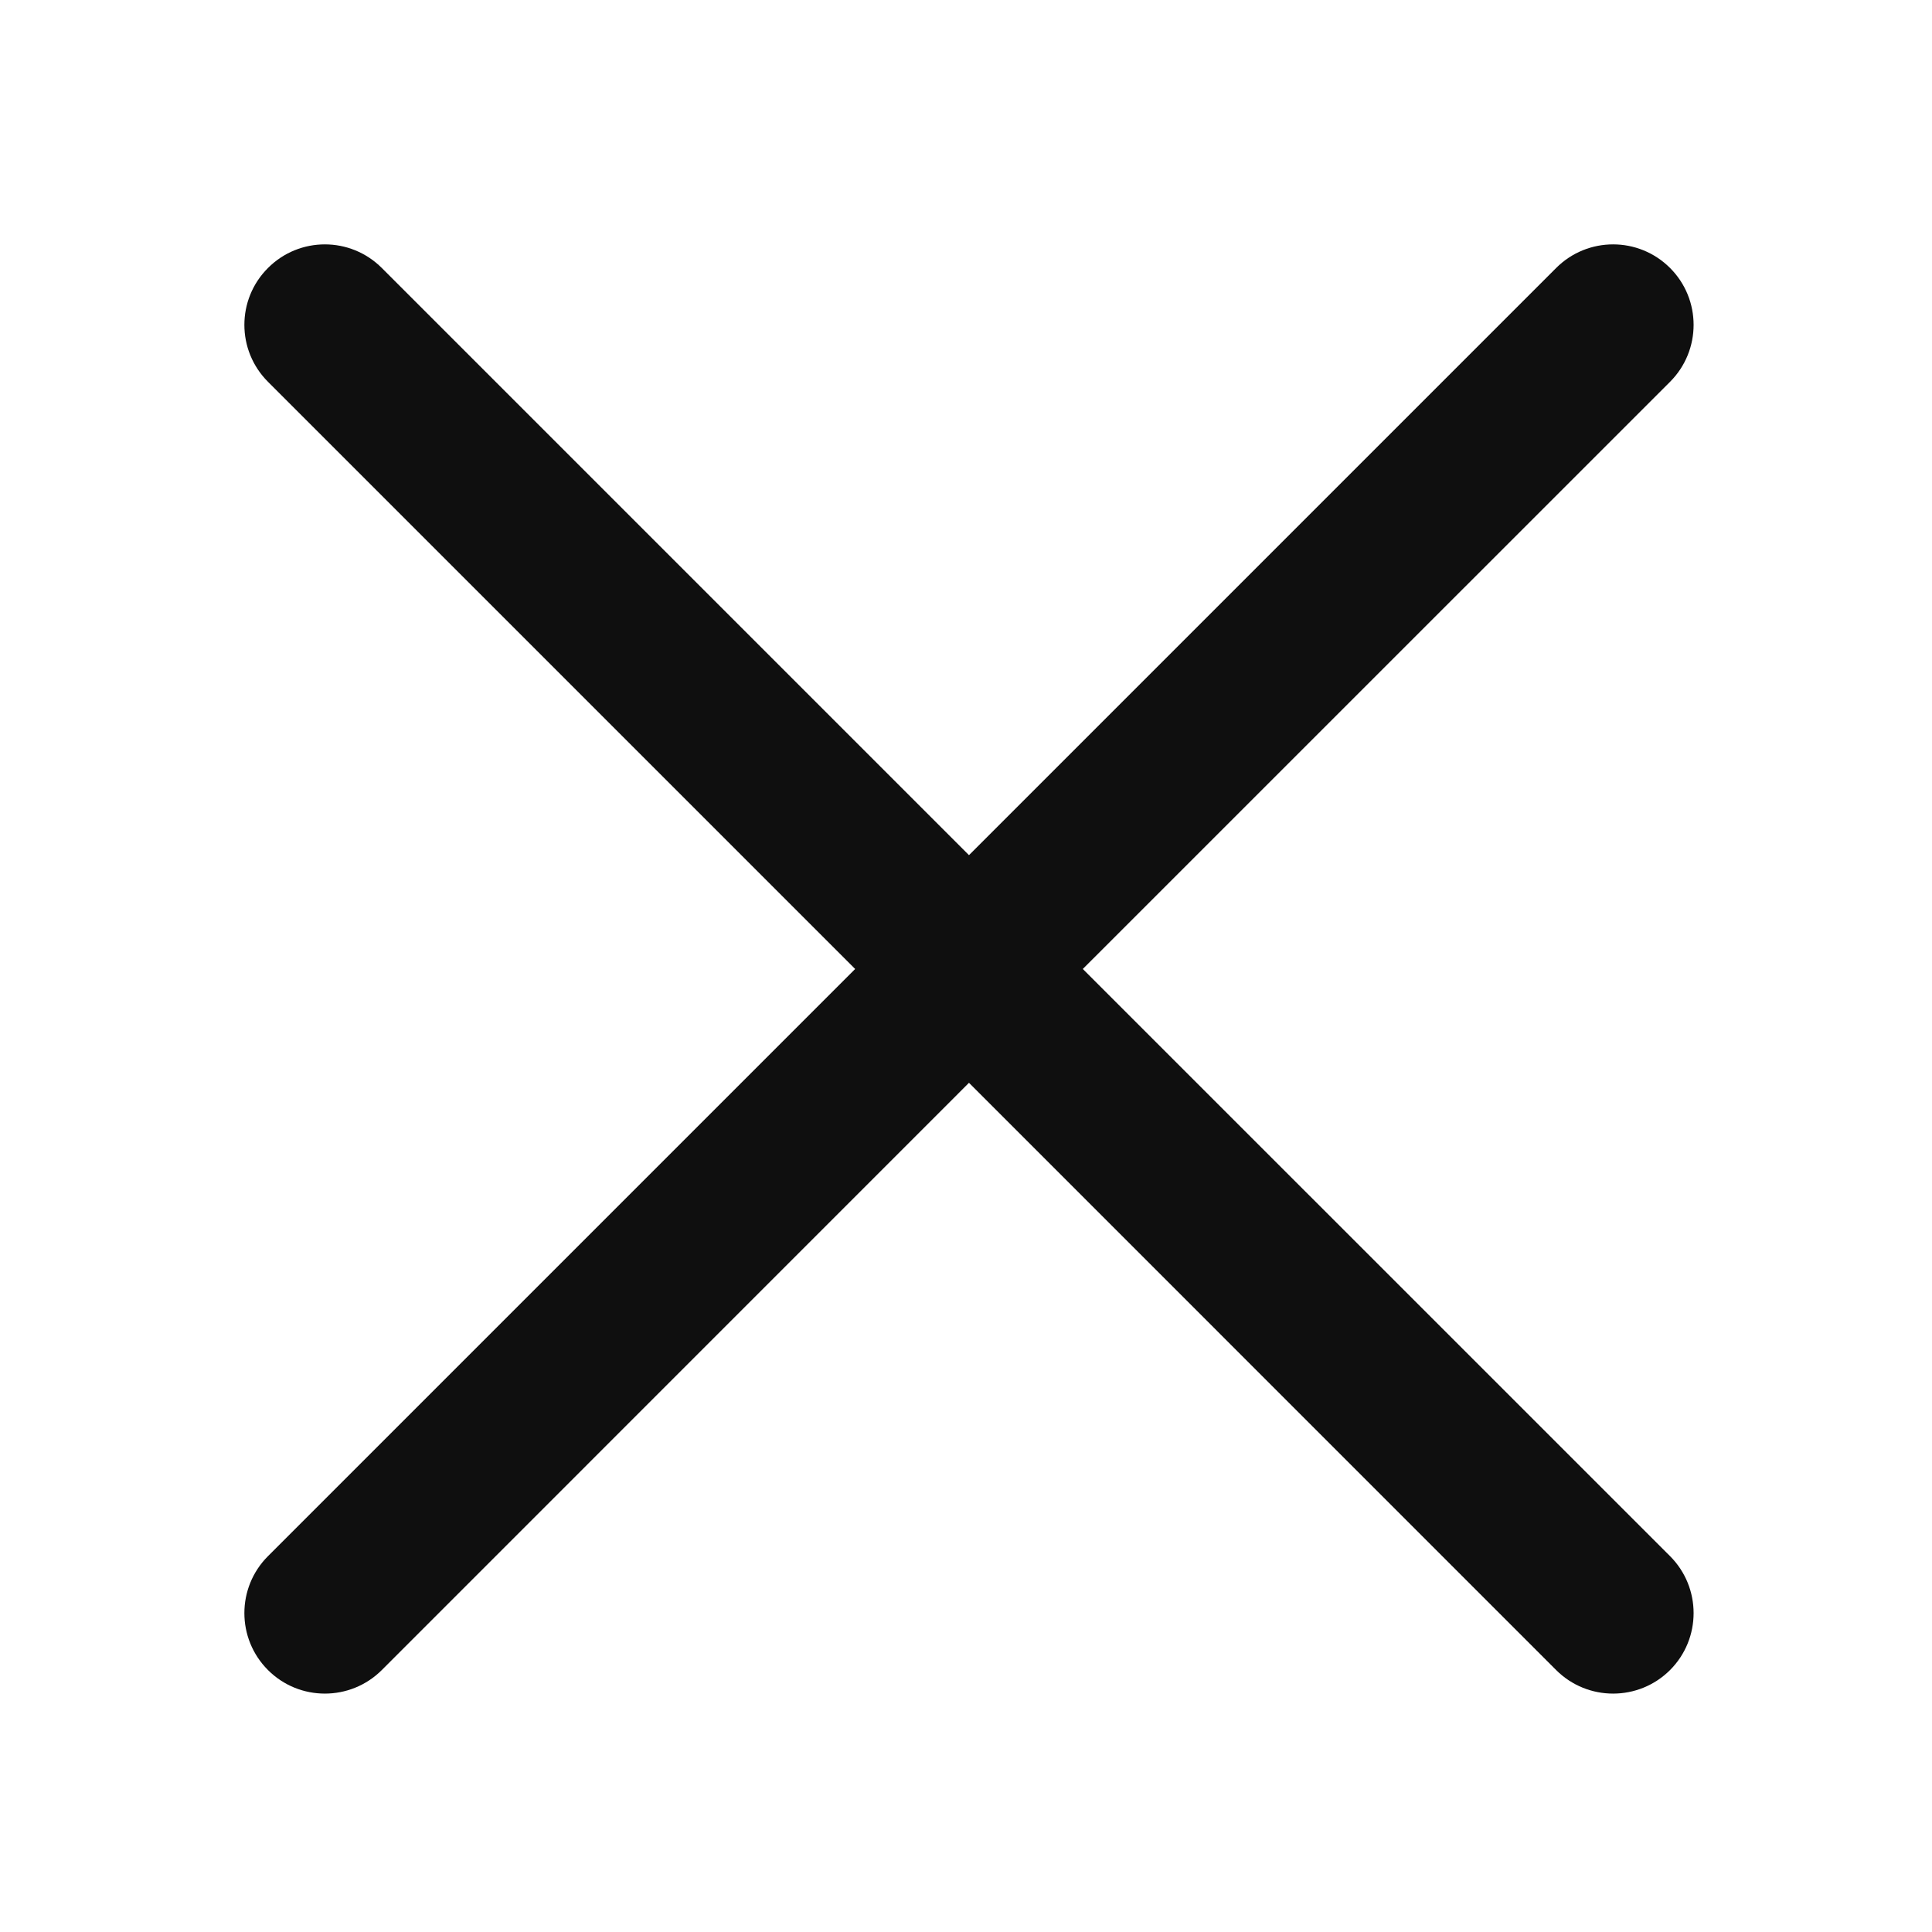
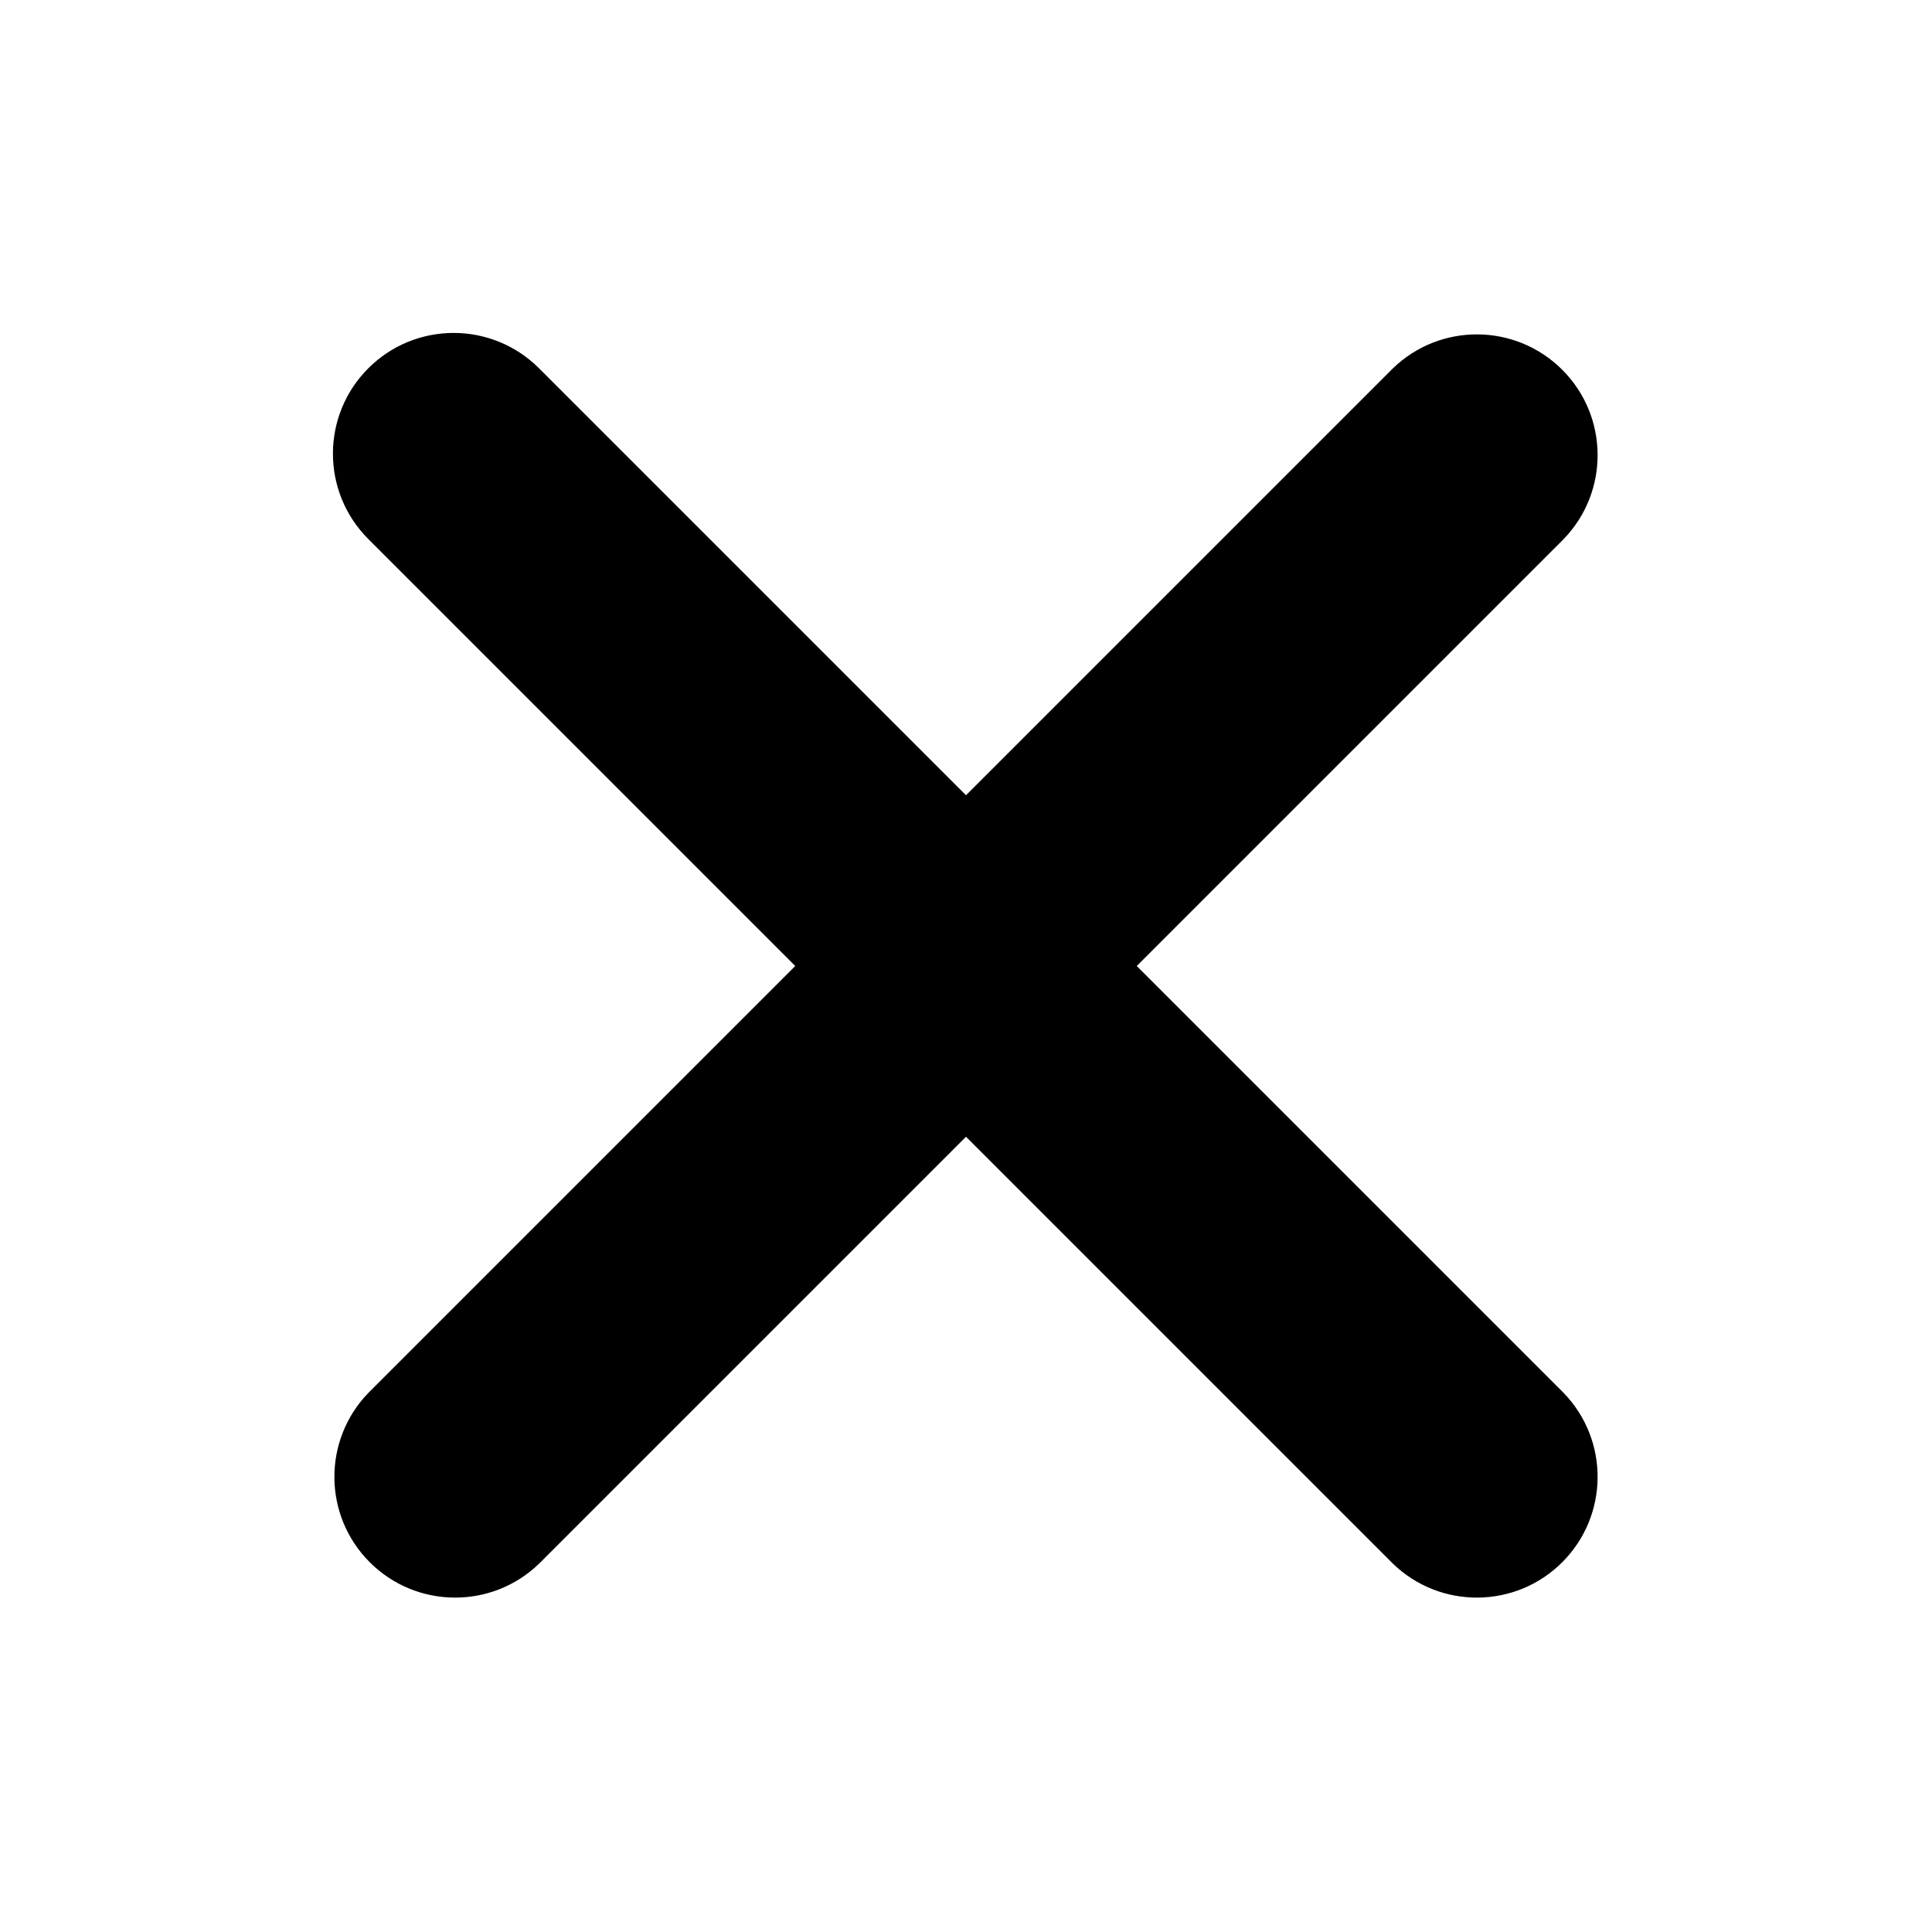
- <svg xmlns="http://www.w3.org/2000/svg" width="800px" height="800px" viewBox="0 0 24 24" fill="none">
-   <path d="M20.746 3.329C20.355 2.938 19.722 2.938 19.331 3.329L12.037 10.623L4.743 3.329C4.352 2.938 3.719 2.938 3.329 3.329C2.938 3.719 2.938 4.352 3.329 4.743L10.623 12.037L3.329 19.331C2.938 19.722 2.938 20.355 3.329 20.746C3.719 21.136 4.352 21.136 4.743 20.746L12.037 13.451L19.331 20.746C19.722 21.136 20.355 21.136 20.746 20.746C21.136 20.355 21.136 19.722 20.746 19.331L13.451 12.037L20.746 4.743C21.136 4.352 21.136 3.719 20.746 3.329Z" fill="#0F0F0F" />
+ <svg xmlns="http://www.w3.org/2000/svg" width="800px" height="800px" viewBox="0 0 1024 1024">
+   <path fill="#000000" d="M195.2 195.2a64 64 0 0 1 90.496 0L512 421.504 738.304 195.2a64 64 0 0 1 90.496 90.496L602.496 512 828.8 738.304a64 64 0 0 1-90.496 90.496L512 602.496 285.696 828.8a64 64 0 0 1-90.496-90.496L421.504 512 195.2 285.696a64 64 0 0 1 0-90.496z" />
</svg>
